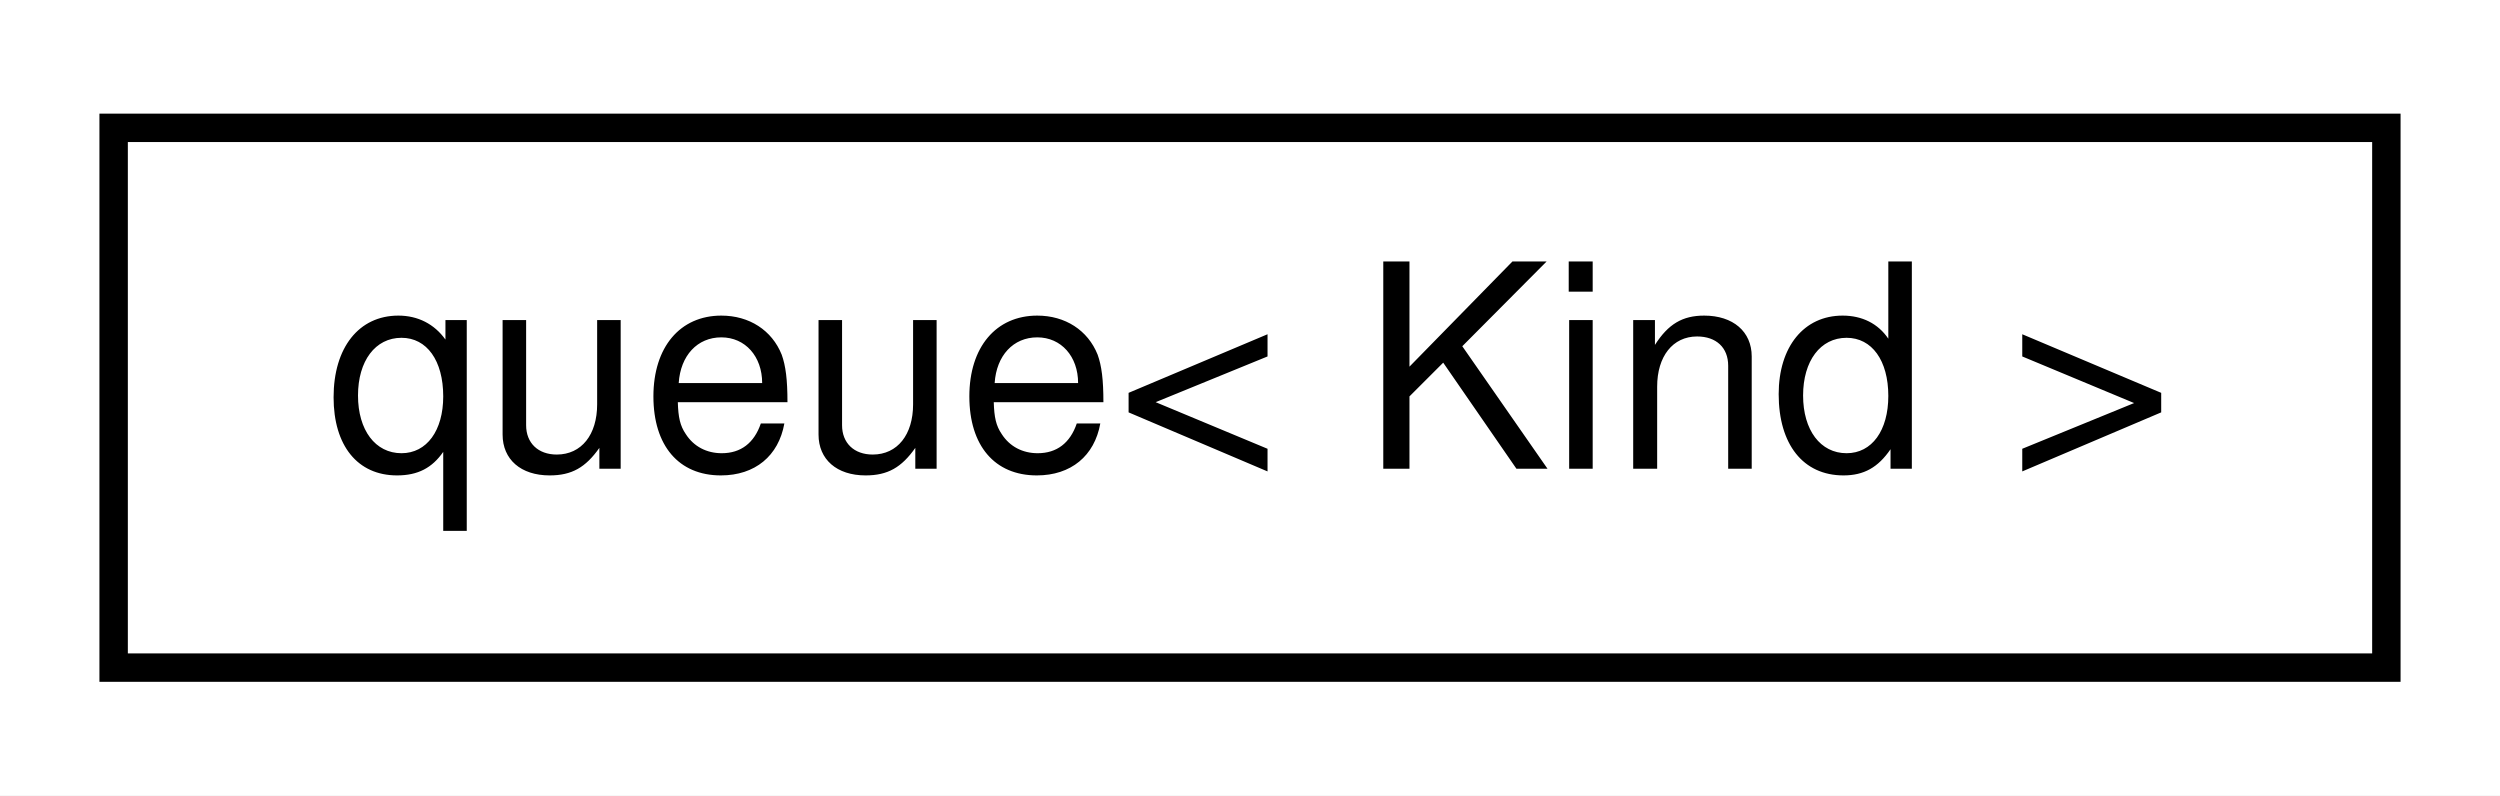
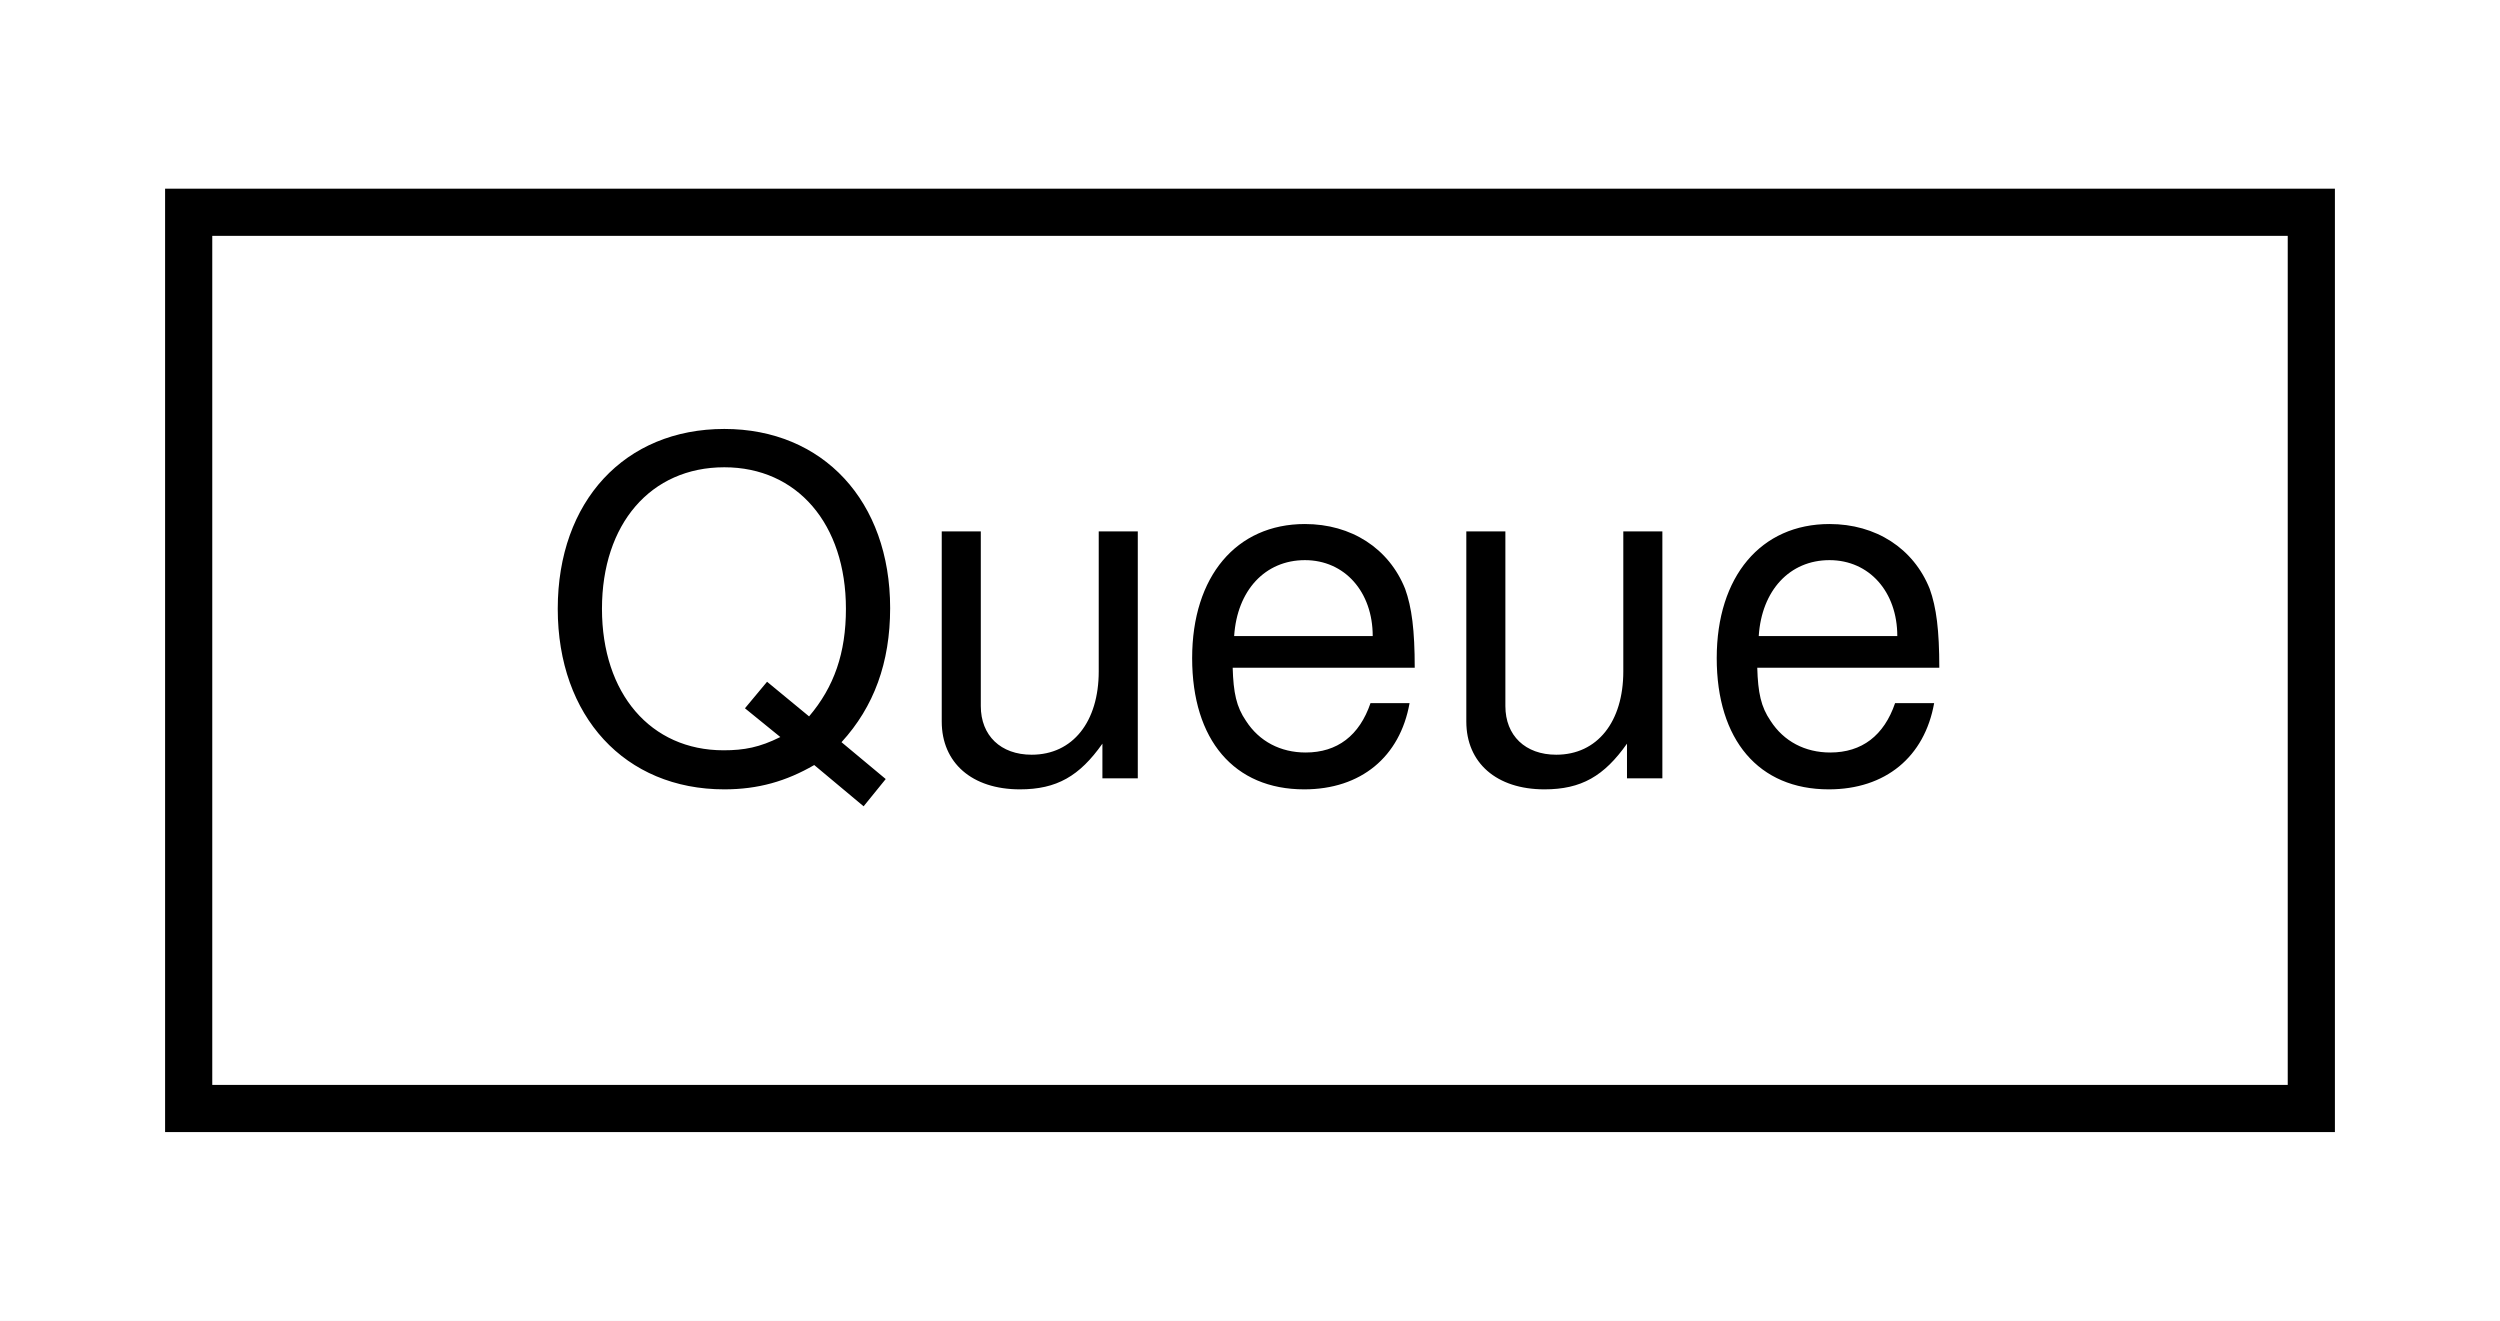
- <svg xmlns="http://www.w3.org/2000/svg" xmlns:xlink="http://www.w3.org/1999/xlink" width="88pt" height="28pt" viewBox="0.00 0.00 88.00 28.00">
+ <svg xmlns="http://www.w3.org/2000/svg" xmlns:xlink="http://www.w3.org/1999/xlink" width="53pt" height="28pt" viewBox="0.00 0.00 53.00 28.00">
  <g id="graph0" class="graph" transform="scale(1 1) rotate(0) translate(4 24)">
-     <polygon fill="white" stroke="transparent" points="-4,4 -4,-24 84,-24 84,4 -4,4" />
+     <polygon fill="white" stroke="transparent" points="-4,4 -4,-24 49,-24 49,4 -4,4" />
    <g id="node1" class="node">
      <g id="a_node1">
-         <a xlink:href="db/da9/classqueue.html" target="_top" xlink:title=" ">
-           <polygon fill="white" stroke="black" points="0,-0.5 0,-19.5 80,-19.5 80,-0.5 0,-0.5" />
-           <text text-anchor="middle" x="40" y="-7.5" font-family="Helvetica,sans-Serif" font-size="10.00">queue&lt; Kind &gt;</text>
+         <a xlink:href="dc/db5/struct_queue.html" target="_top" xlink:title=" ">
+           <polygon fill="white" stroke="black" points="0,-0.5 0,-19.5 45,-19.5 45,-0.5 0,-0.5" />
+           <text text-anchor="middle" x="22.5" y="-7.5" font-family="Helvetica,sans-Serif" font-size="10.00">Queue</text>
        </a>
      </g>
    </g>
  </g>
</svg>
